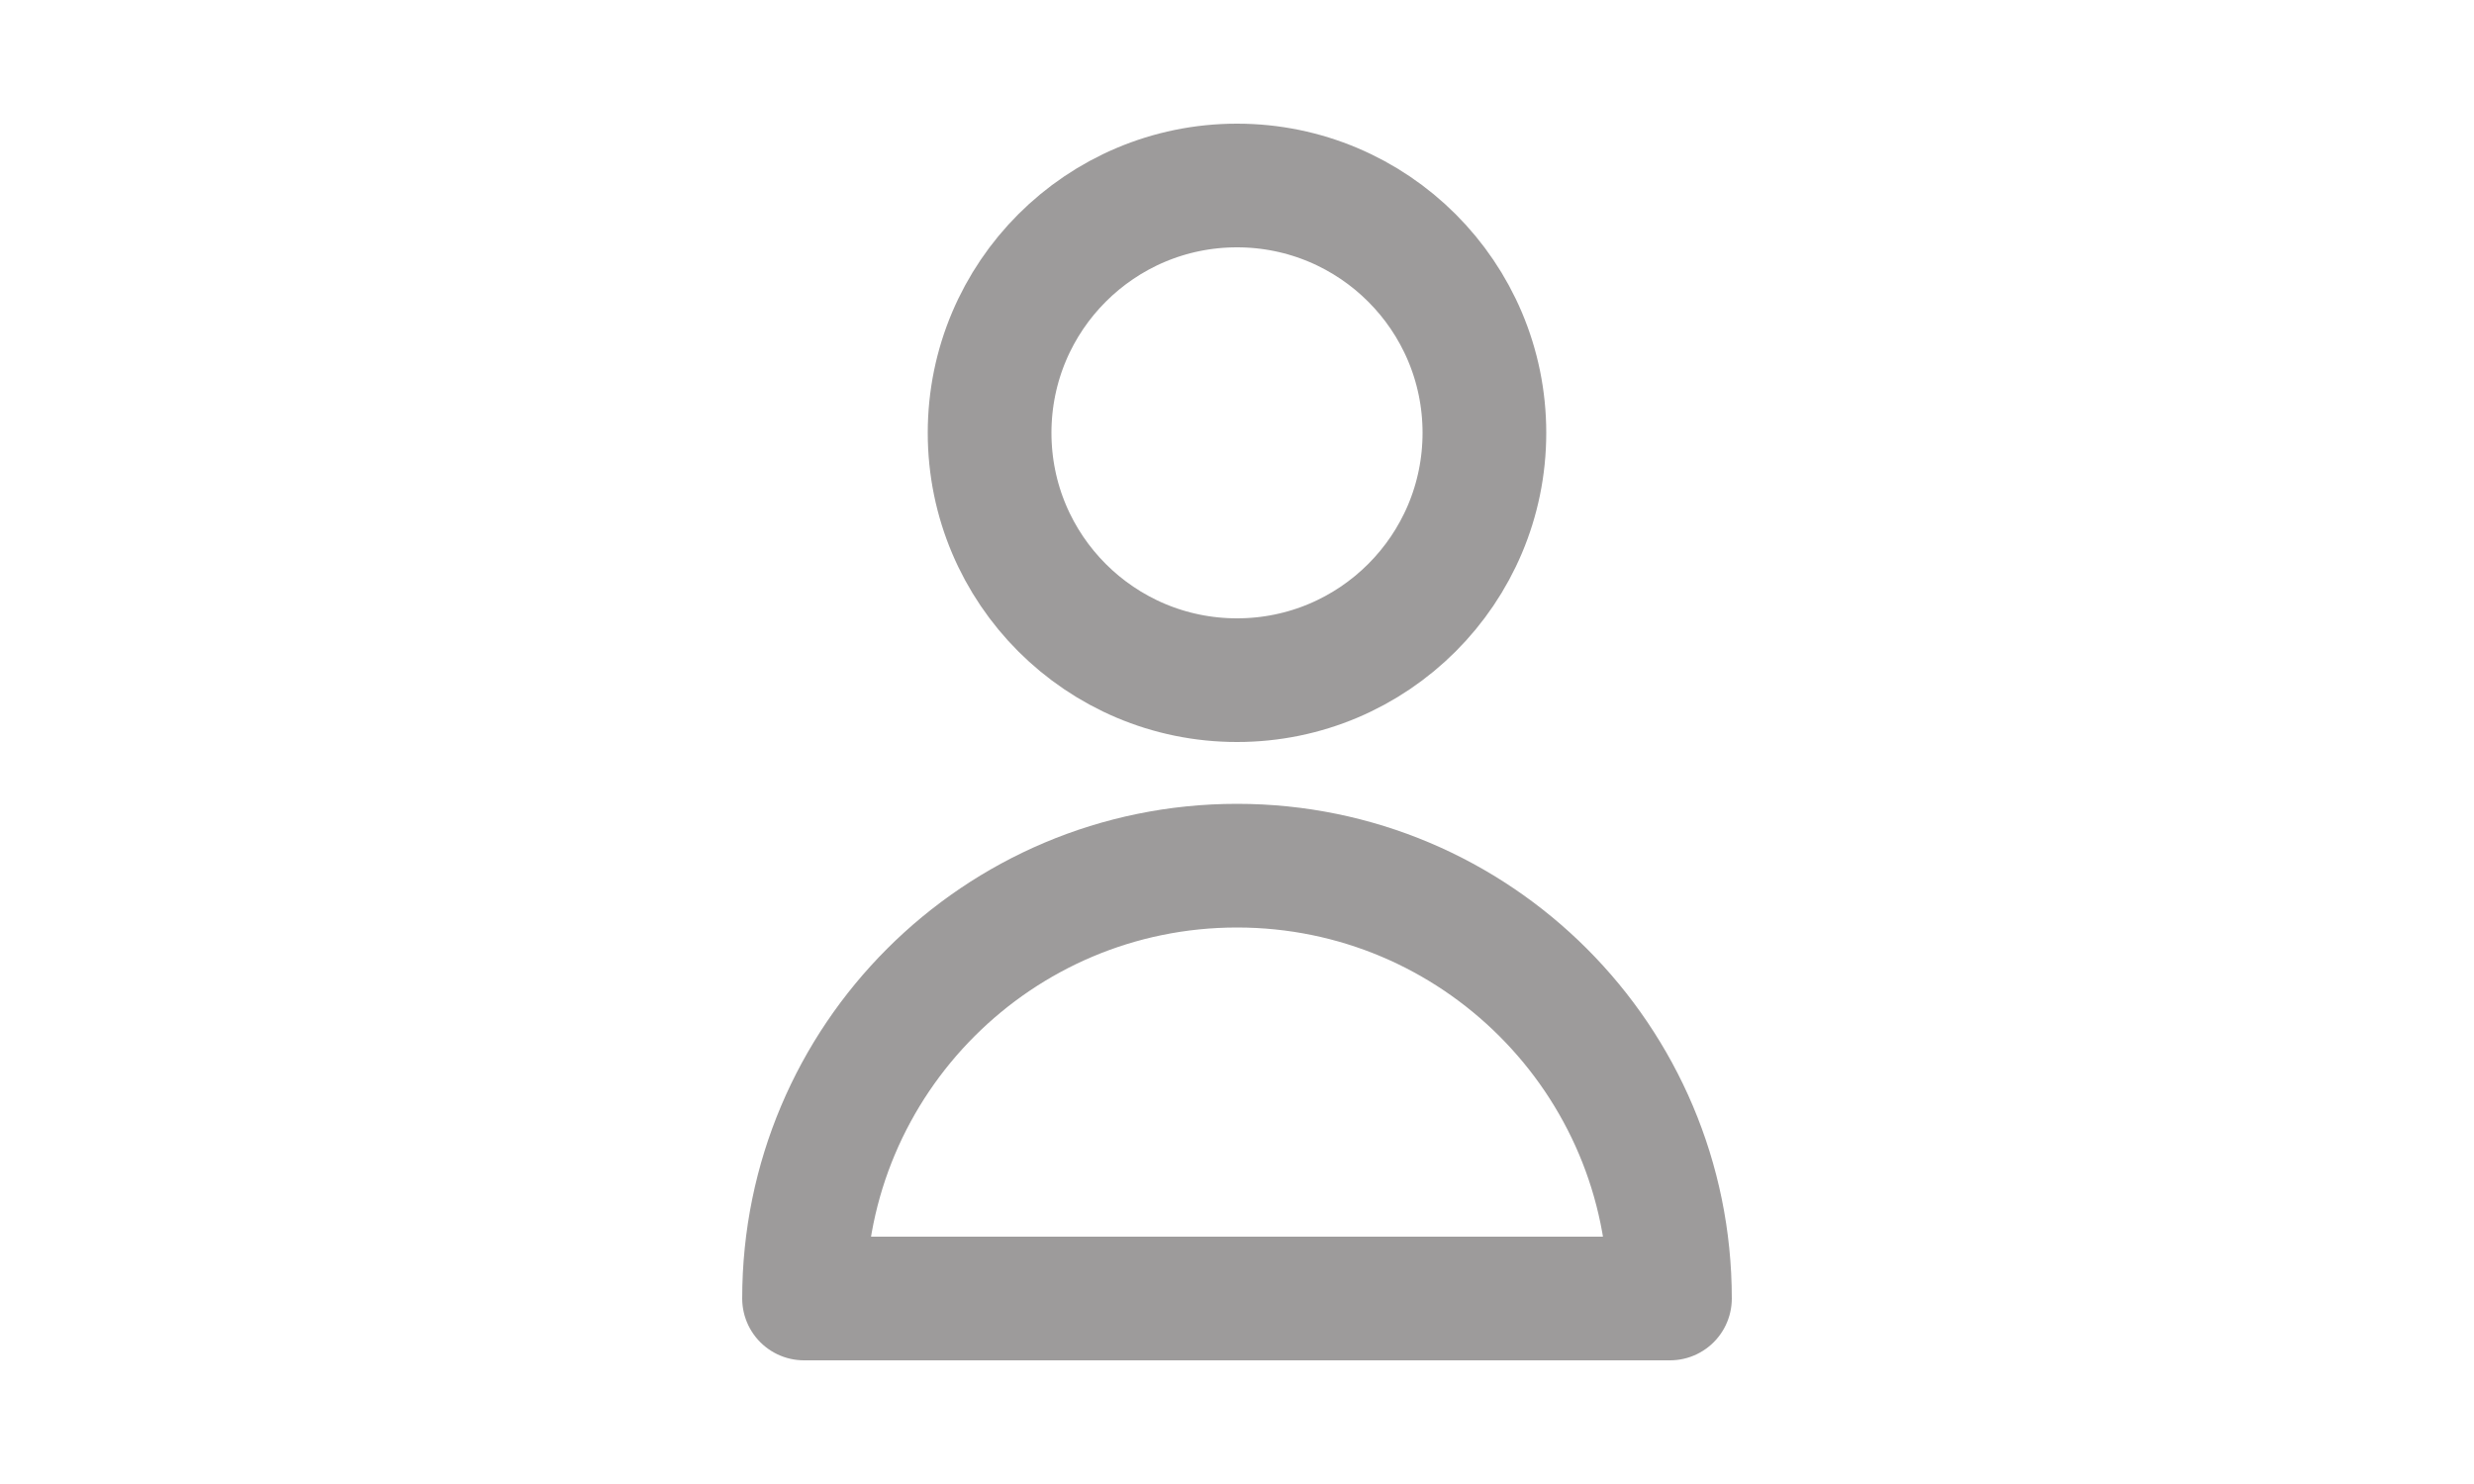
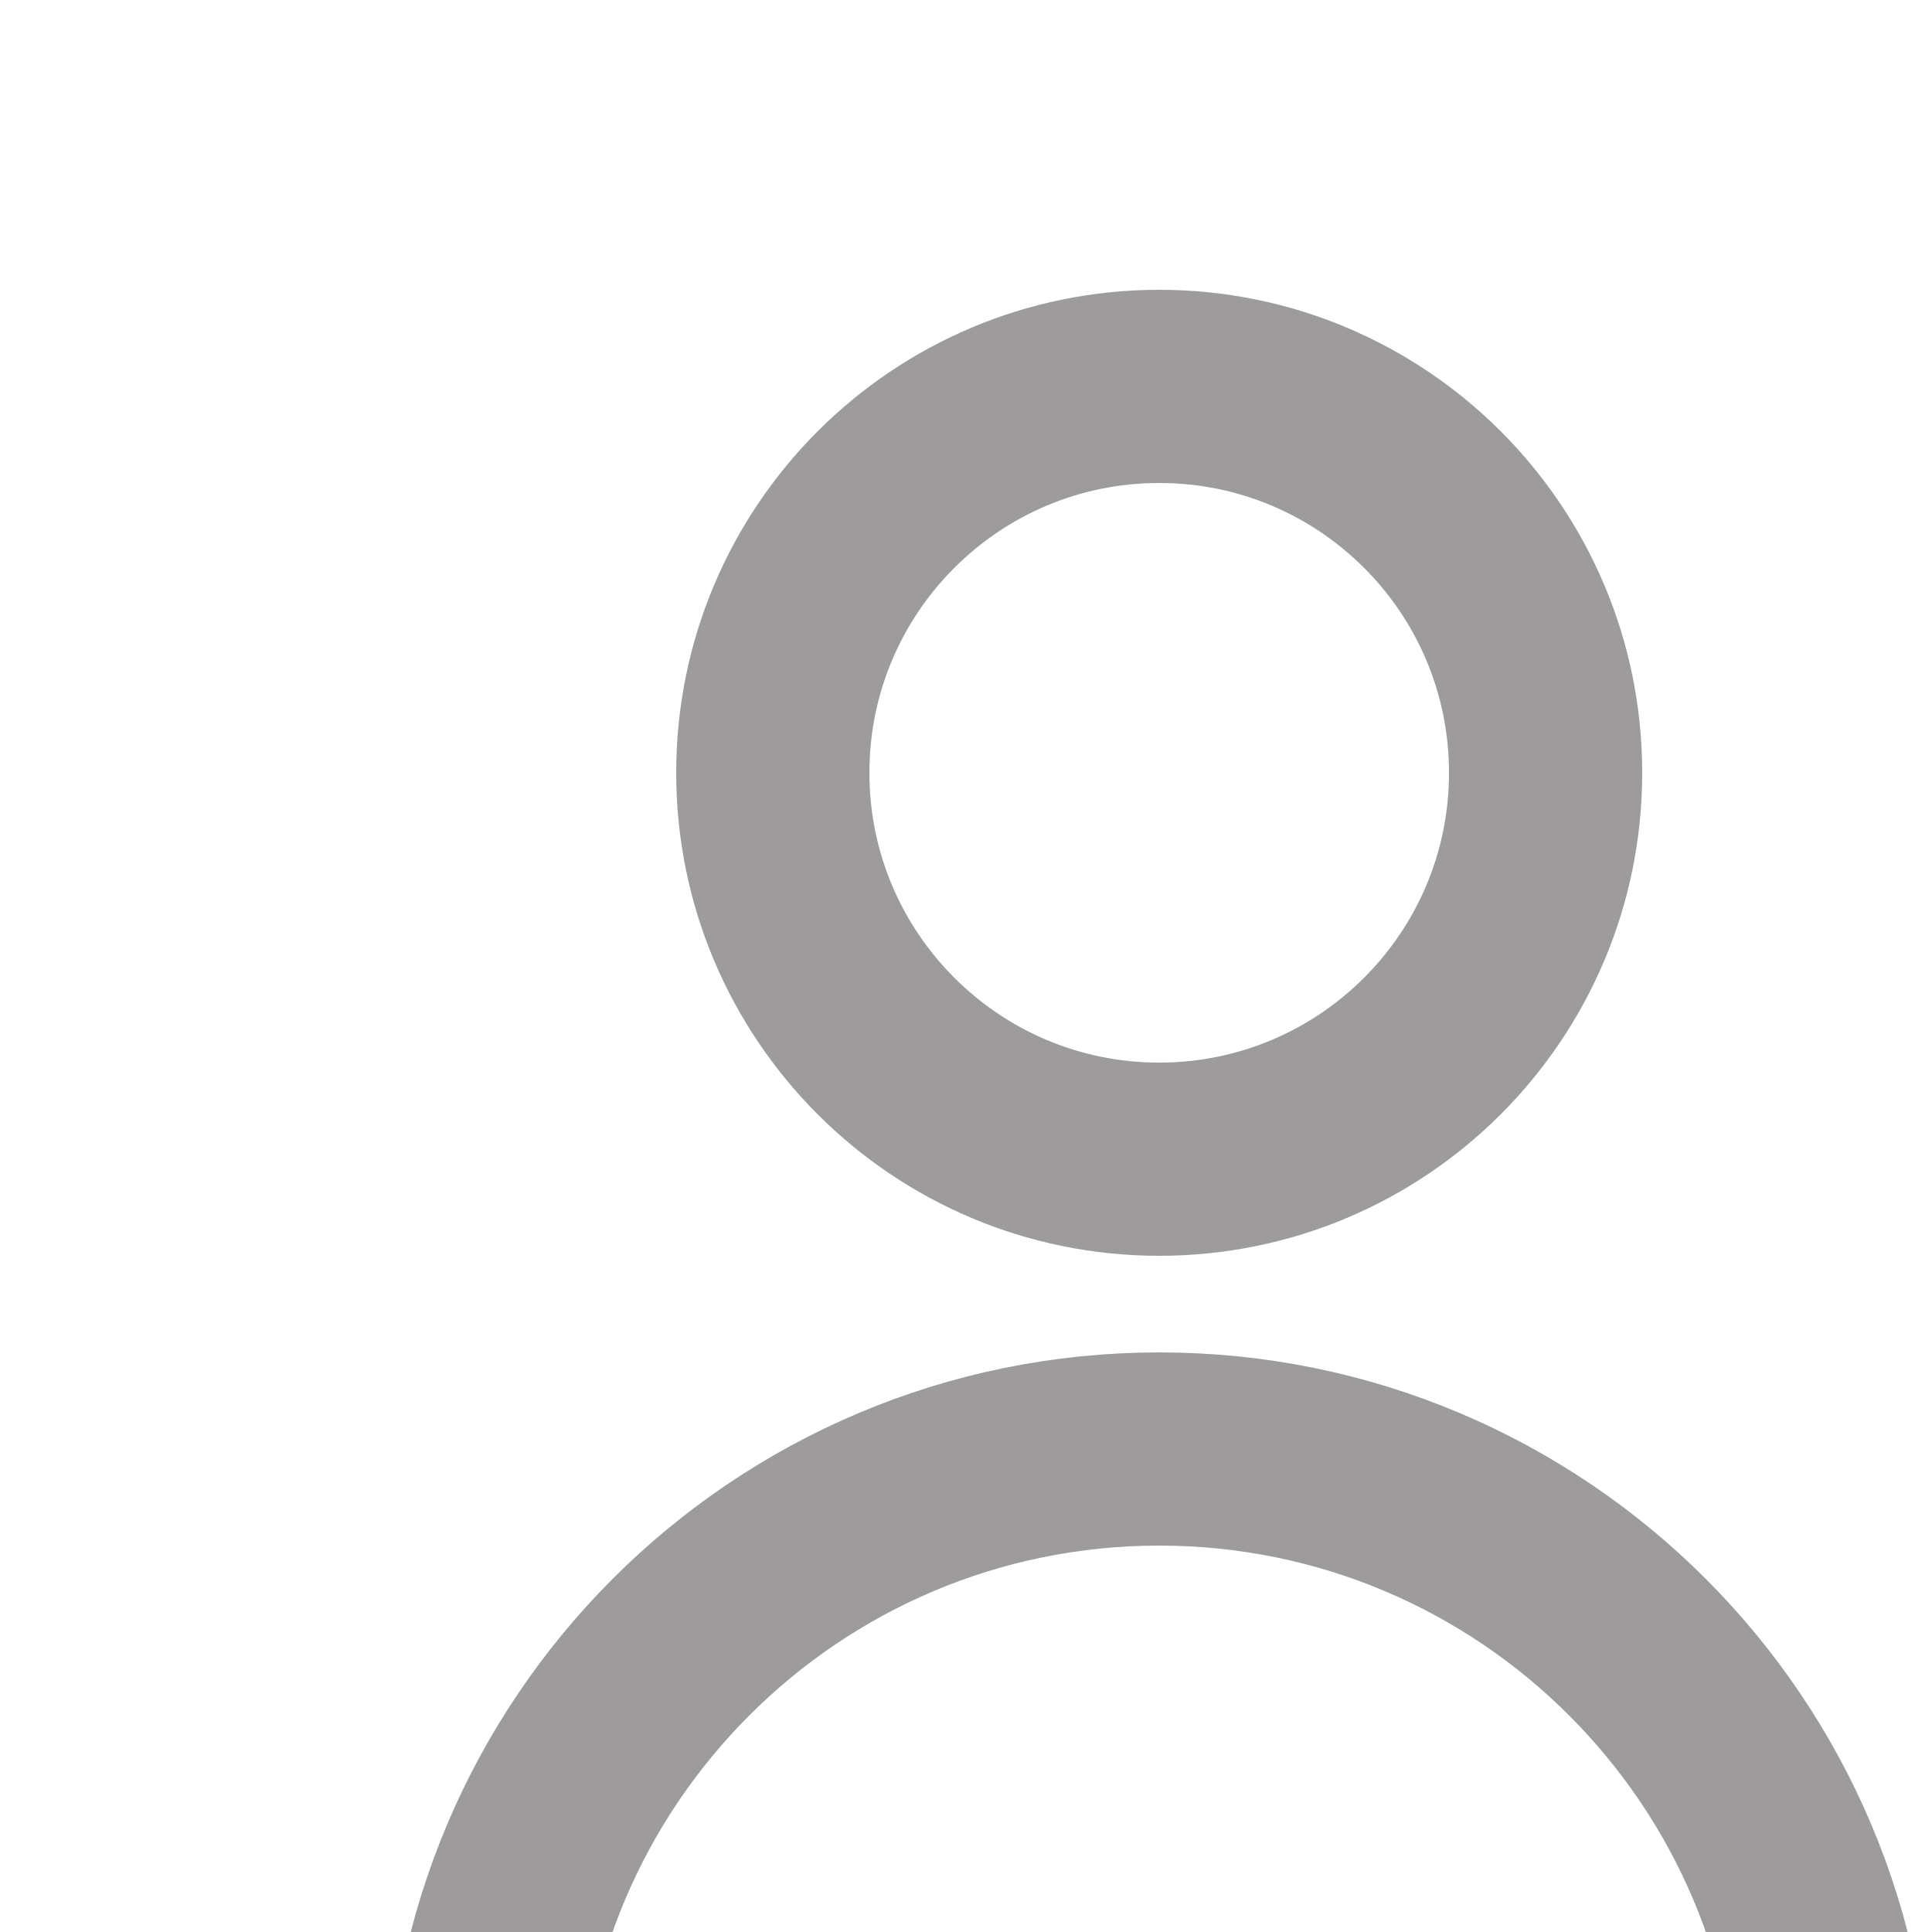
- <svg xmlns="http://www.w3.org/2000/svg" viewBox="0 0 24 24" width="30" height="18" fill="none">
+ <svg xmlns="http://www.w3.org/2000/svg" viewBox="0 0 20 18" width="18" height="18" fill="none">
  <g id="SVGRepo_bgCarrier" stroke-width="0" />
  <g id="SVGRepo_tracerCarrier" stroke-linecap="round" stroke-linejoin="round" />
  <g id="SVGRepo_iconCarrier">
    <path d="M16 7C16 9.209 14.209 11 12 11C9.791 11 8 9.209 8 7C8 4.791 9.791 3 12 3C14.209 3 16 4.791 16 7Z" stroke="#9d9b9b" stroke-width="2" stroke-linecap="round" stroke-linejoin="round" />
    <path d="M12 14C8.134 14 5 17.134 5 21H19C19 17.134 15.866 14 12 14Z" stroke="#9d9b9b" stroke-width="2" stroke-linecap="round" stroke-linejoin="round" />
  </g>
</svg>
